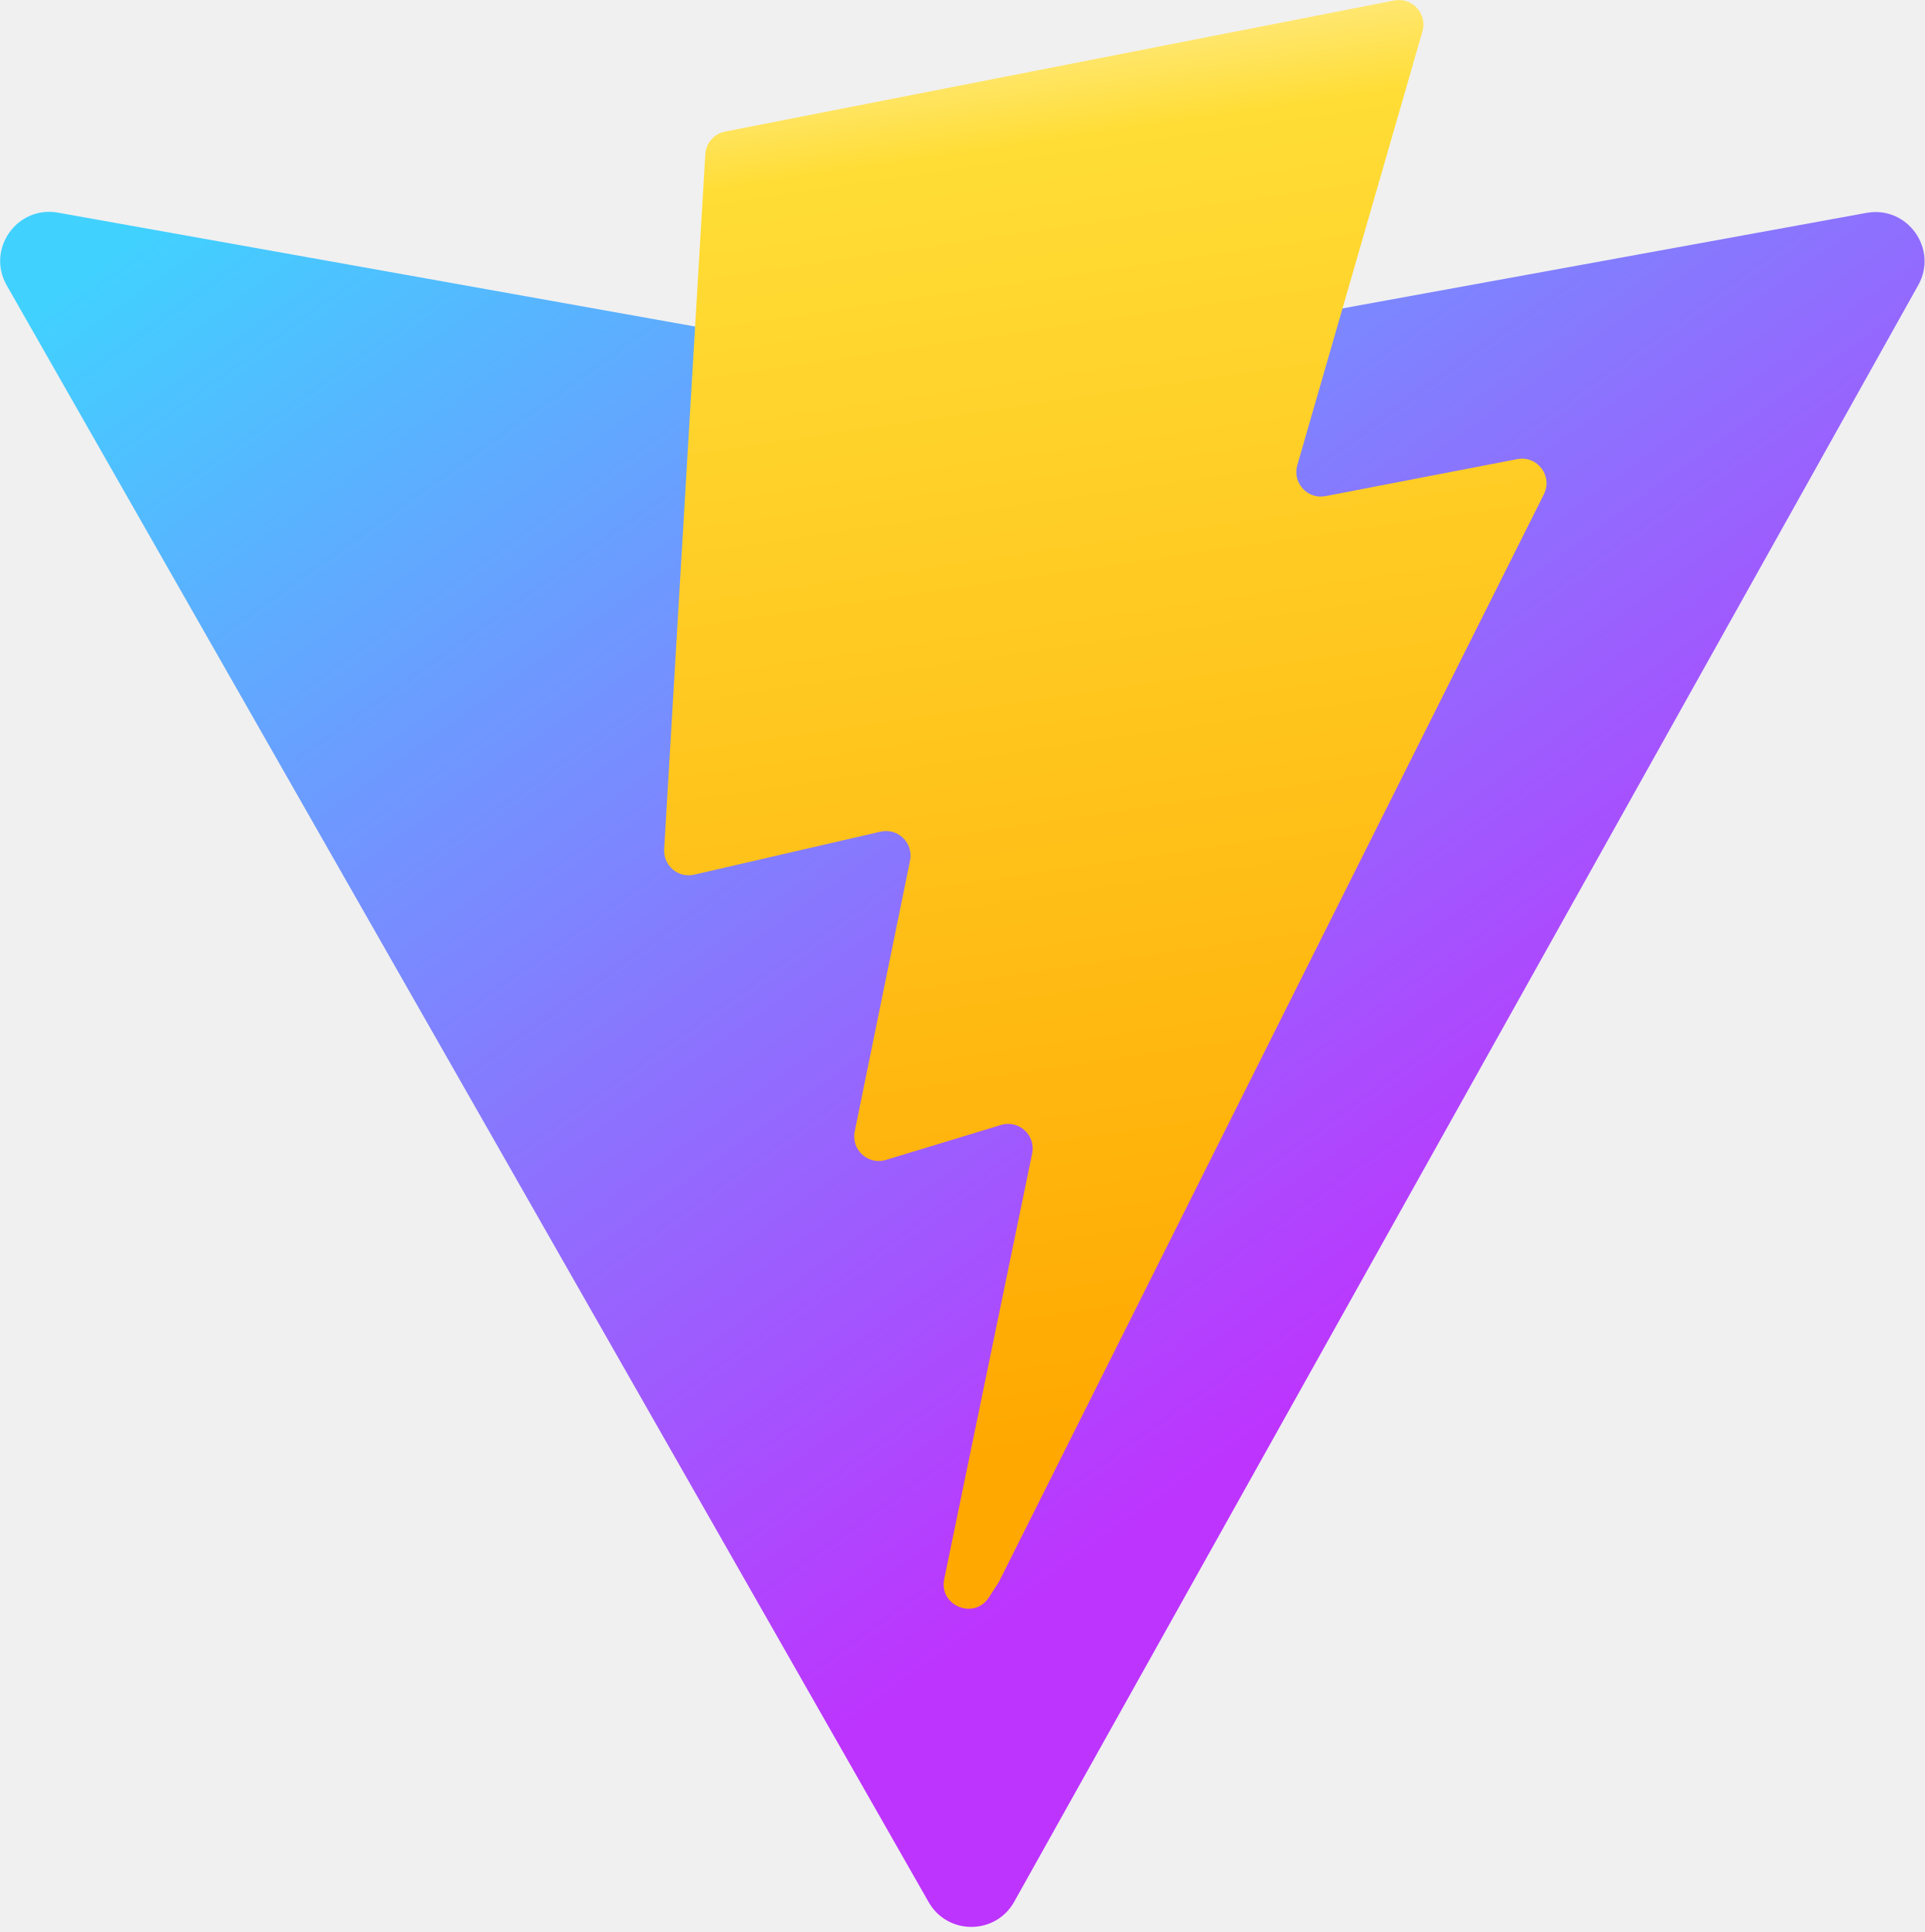
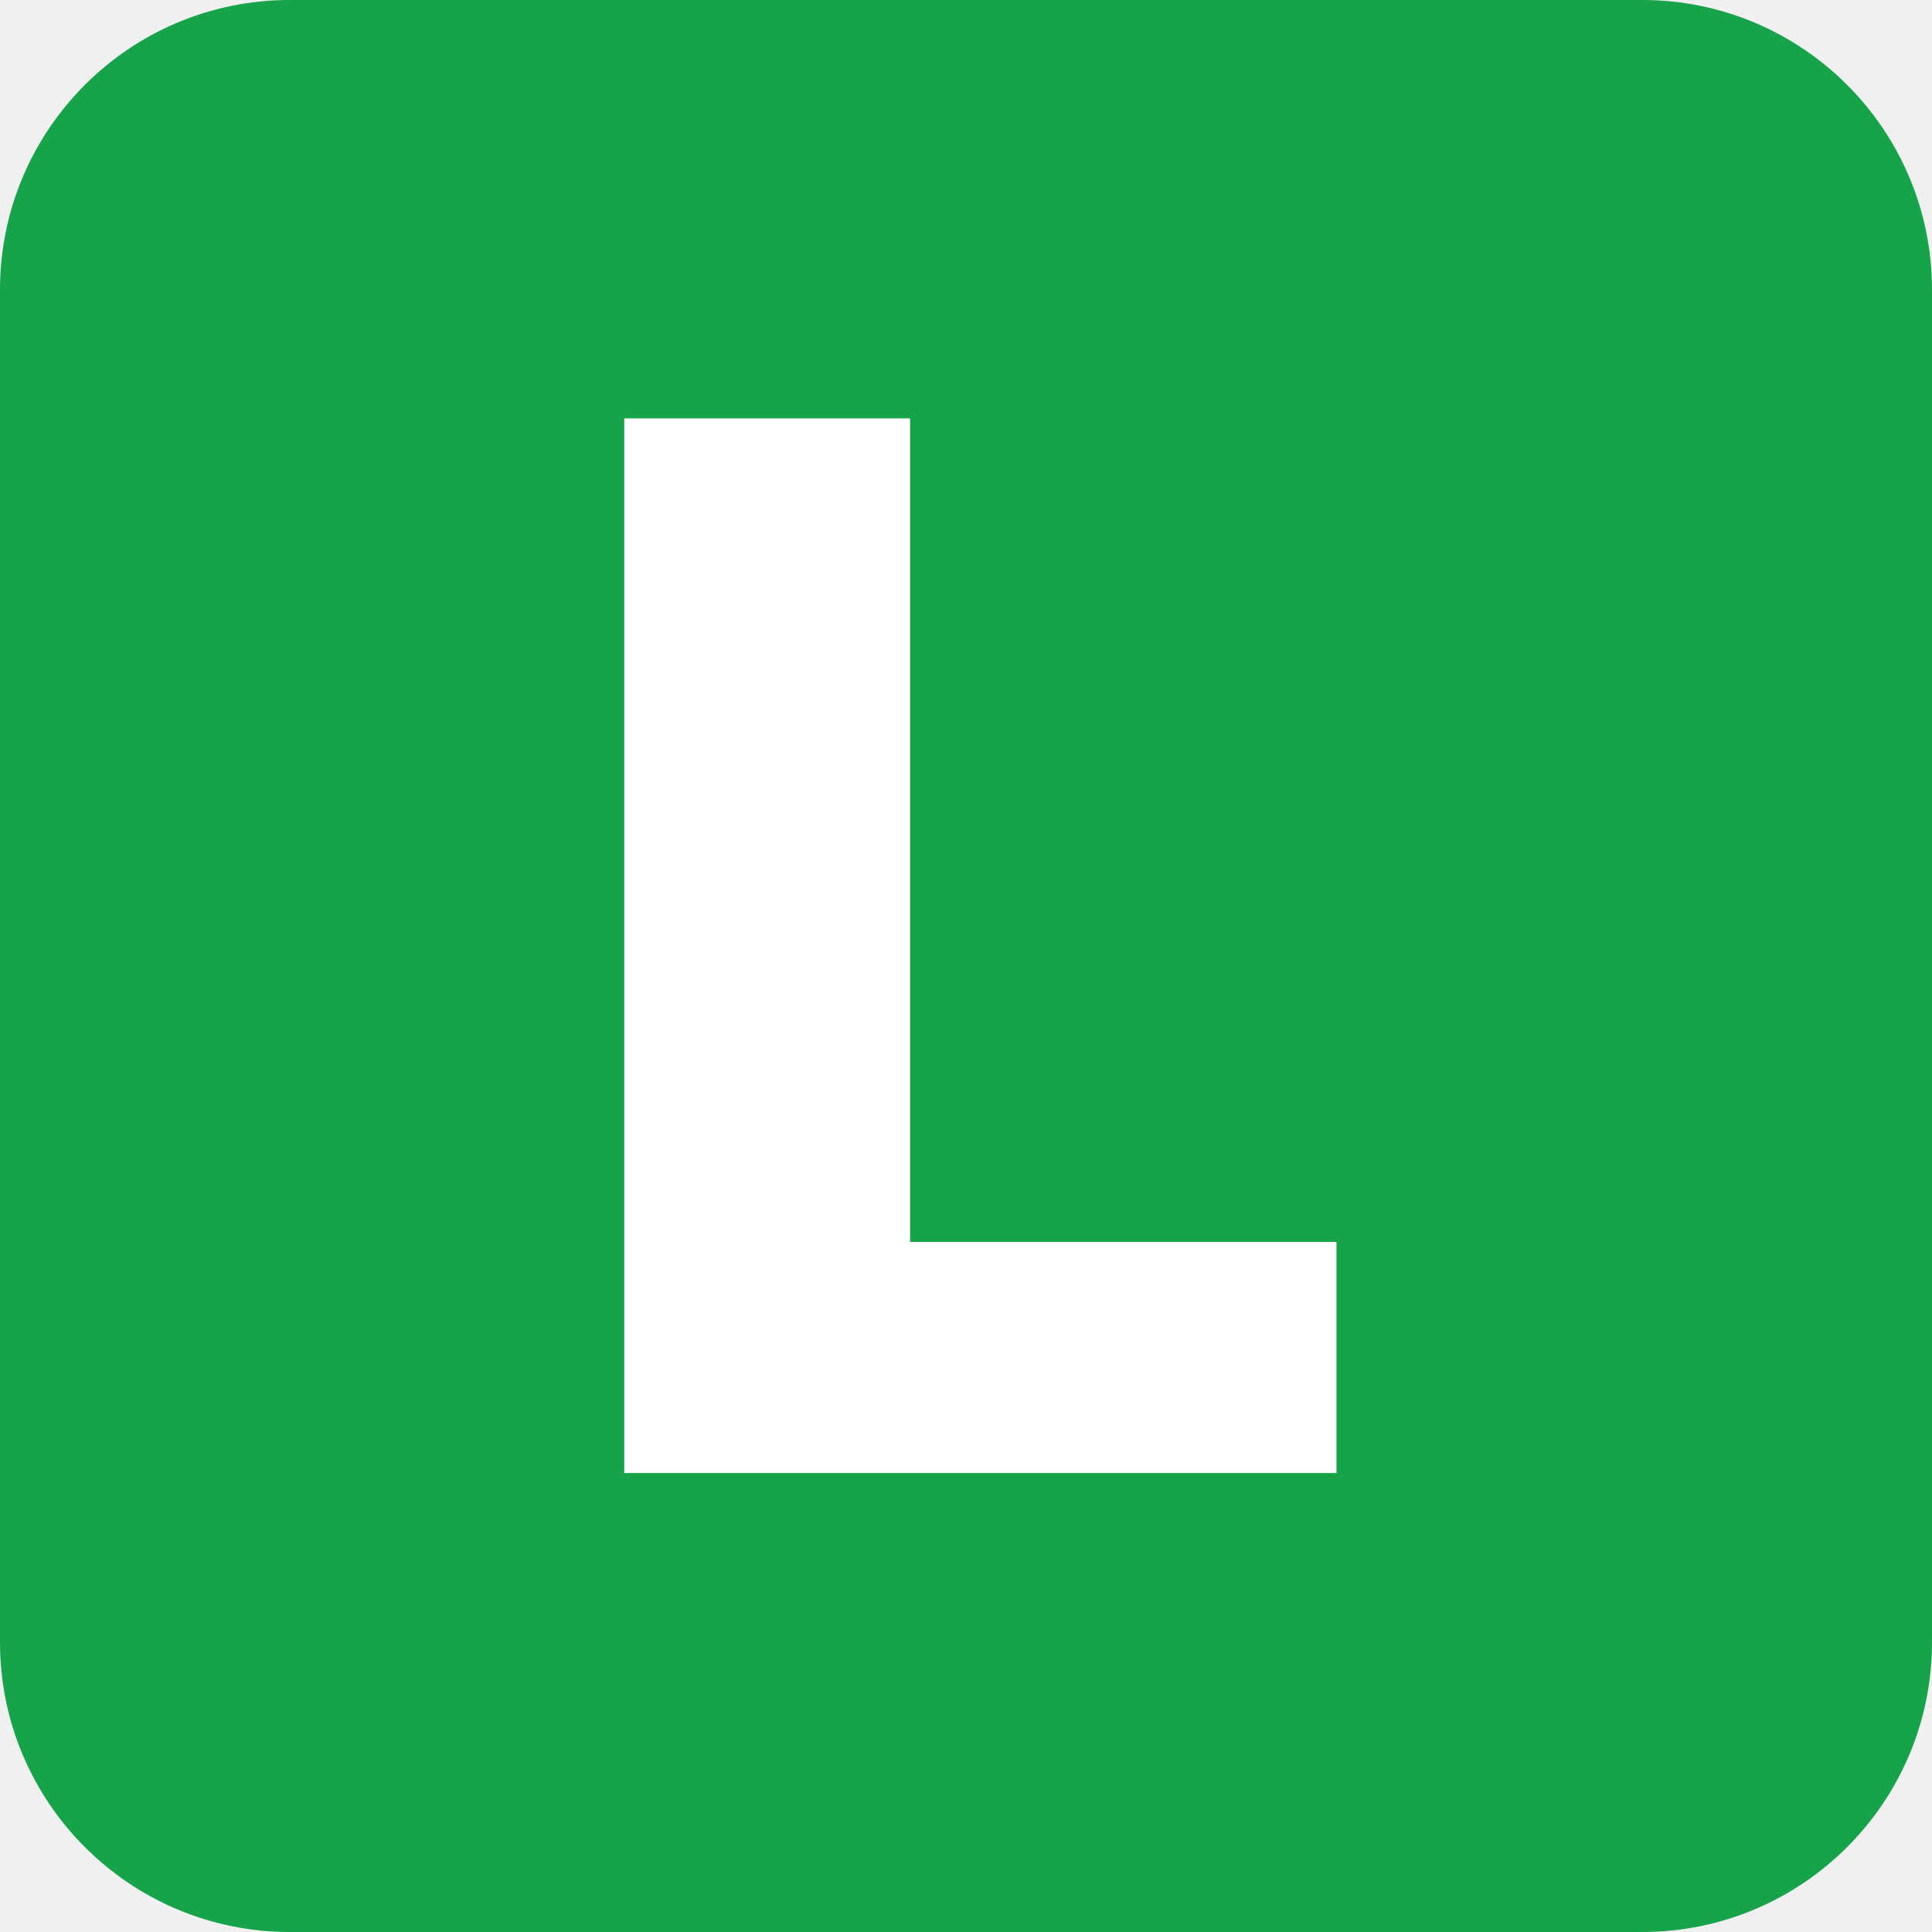
- <svg xmlns="http://www.w3.org/2000/svg" aria-hidden="true" role="img" class="iconify iconify--logos" width="31.88" height="32" preserveAspectRatio="xMidYMid meet" viewBox="0 0 256 257">
-   <defs>
-     <linearGradient id="IconifyId1813088fe1fbc01fb466" x1="-.828%" x2="57.636%" y1="7.652%" y2="78.411%">
-       <stop offset="0%" stop-color="#41D1FF" />
-       <stop offset="100%" stop-color="#BD34FE" />
-     </linearGradient>
-     <linearGradient id="IconifyId1813088fe1fbc01fb467" x1="43.376%" x2="50.316%" y1="2.242%" y2="89.03%">
-       <stop offset="0%" stop-color="#FFEA83" />
-       <stop offset="8.333%" stop-color="#FFDD35" />
-       <stop offset="100%" stop-color="#FFA800" />
-     </linearGradient>
-   </defs>
-   <path fill="url(#IconifyId1813088fe1fbc01fb466)" d="M255.153 37.938L134.897 252.976c-2.483 4.44-8.862 4.466-11.382.048L.875 37.958c-2.746-4.814 1.371-10.646 6.827-9.67l120.385 21.517a6.537 6.537 0 0 0 2.322-.004l117.867-21.483c5.438-.991 9.574 4.796 6.877 9.62Z" />
-   <path fill="url(#IconifyId1813088fe1fbc01fb467)" d="M185.432.063L96.44 17.501a3.268 3.268 0 0 0-2.634 3.014l-5.474 92.456a3.268 3.268 0 0 0 3.997 3.378l24.777-5.718c2.318-.535 4.413 1.507 3.936 3.838l-7.361 36.047c-.495 2.426 1.782 4.5 4.151 3.78l15.304-4.649c2.372-.72 4.652 1.36 4.15 3.788l-11.698 56.621c-.732 3.542 3.979 5.473 5.943 2.437l1.313-2.028l72.516-144.72c1.215-2.423-.88-5.186-3.54-4.672l-25.505 4.922c-2.396.462-4.435-1.77-3.759-4.114l16.646-57.705c.677-2.35-1.37-4.583-3.769-4.113Z" />
+ <svg xmlns="http://www.w3.org/2000/svg" viewBox="0 0 32 32">
+   <rect width="100%" height="100%" fill="#16a34a" rx="15%" />
+   <text x="50%" y="50%" dy="0.35em" text-anchor="middle" fill="white" style="font-size: 24px; font-weight: 900; font-family: system-ui, -apple-system, sans-serif;">
+     L
+   </text>
</svg>
